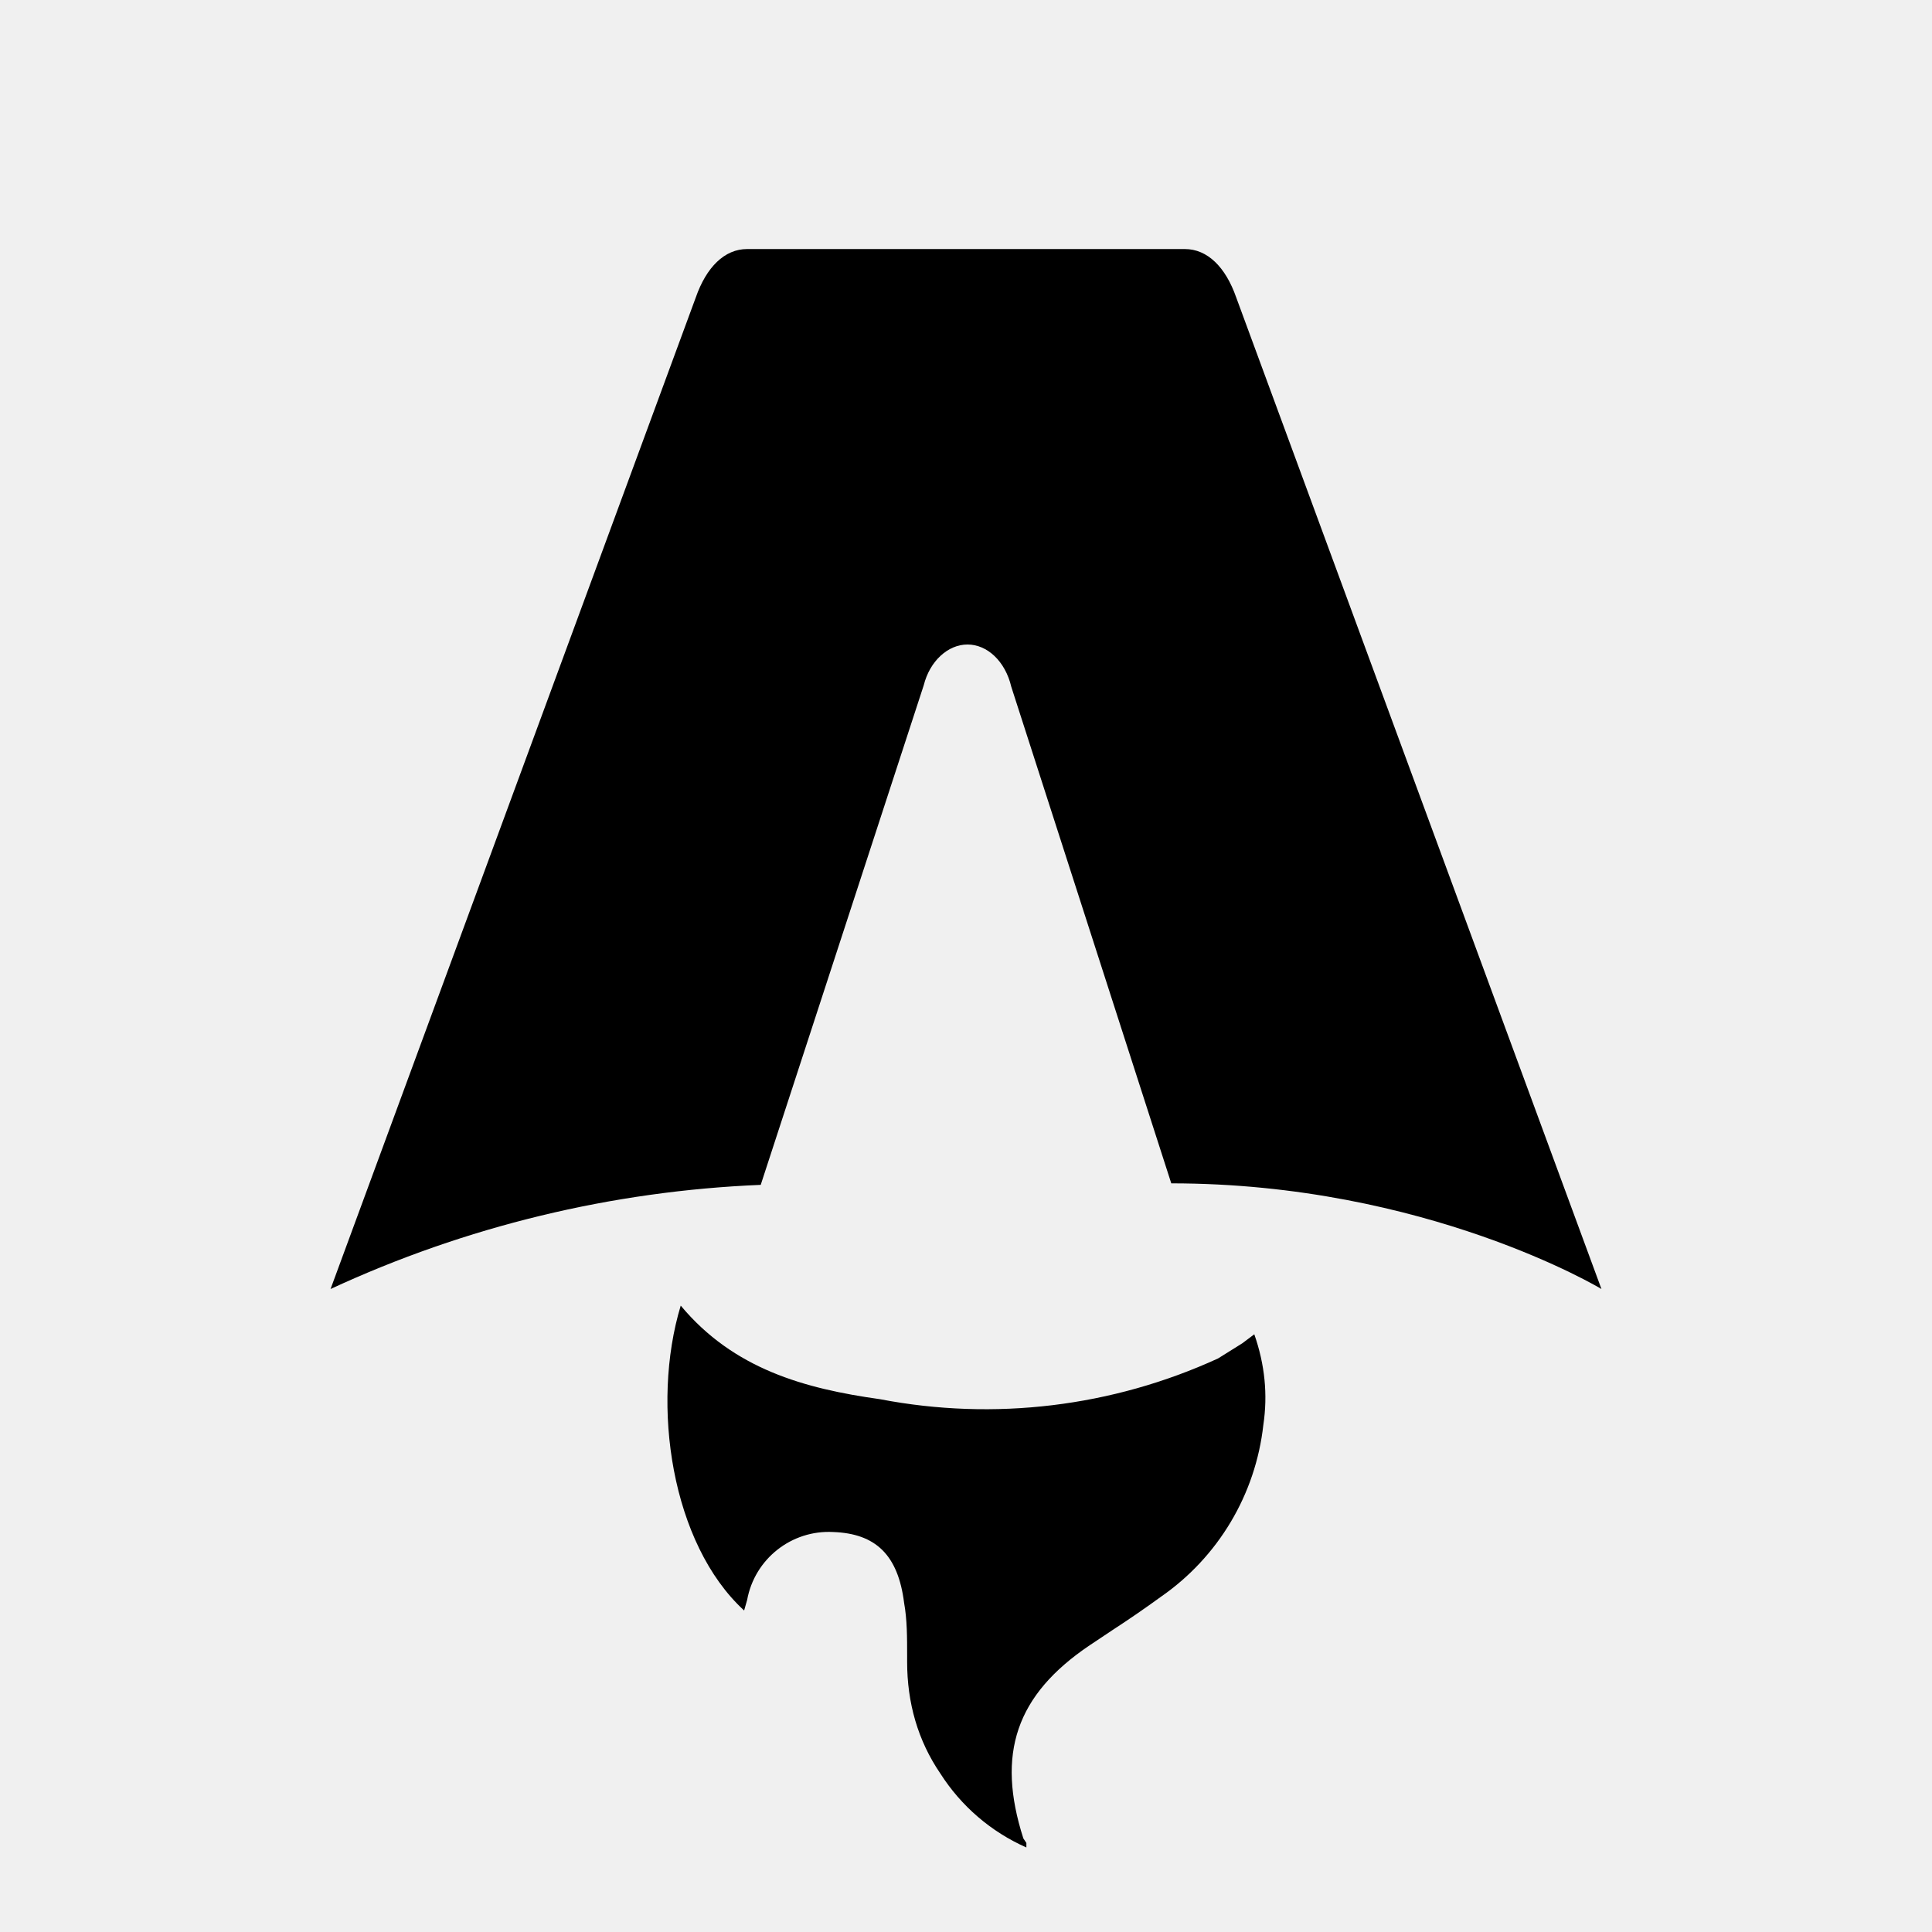
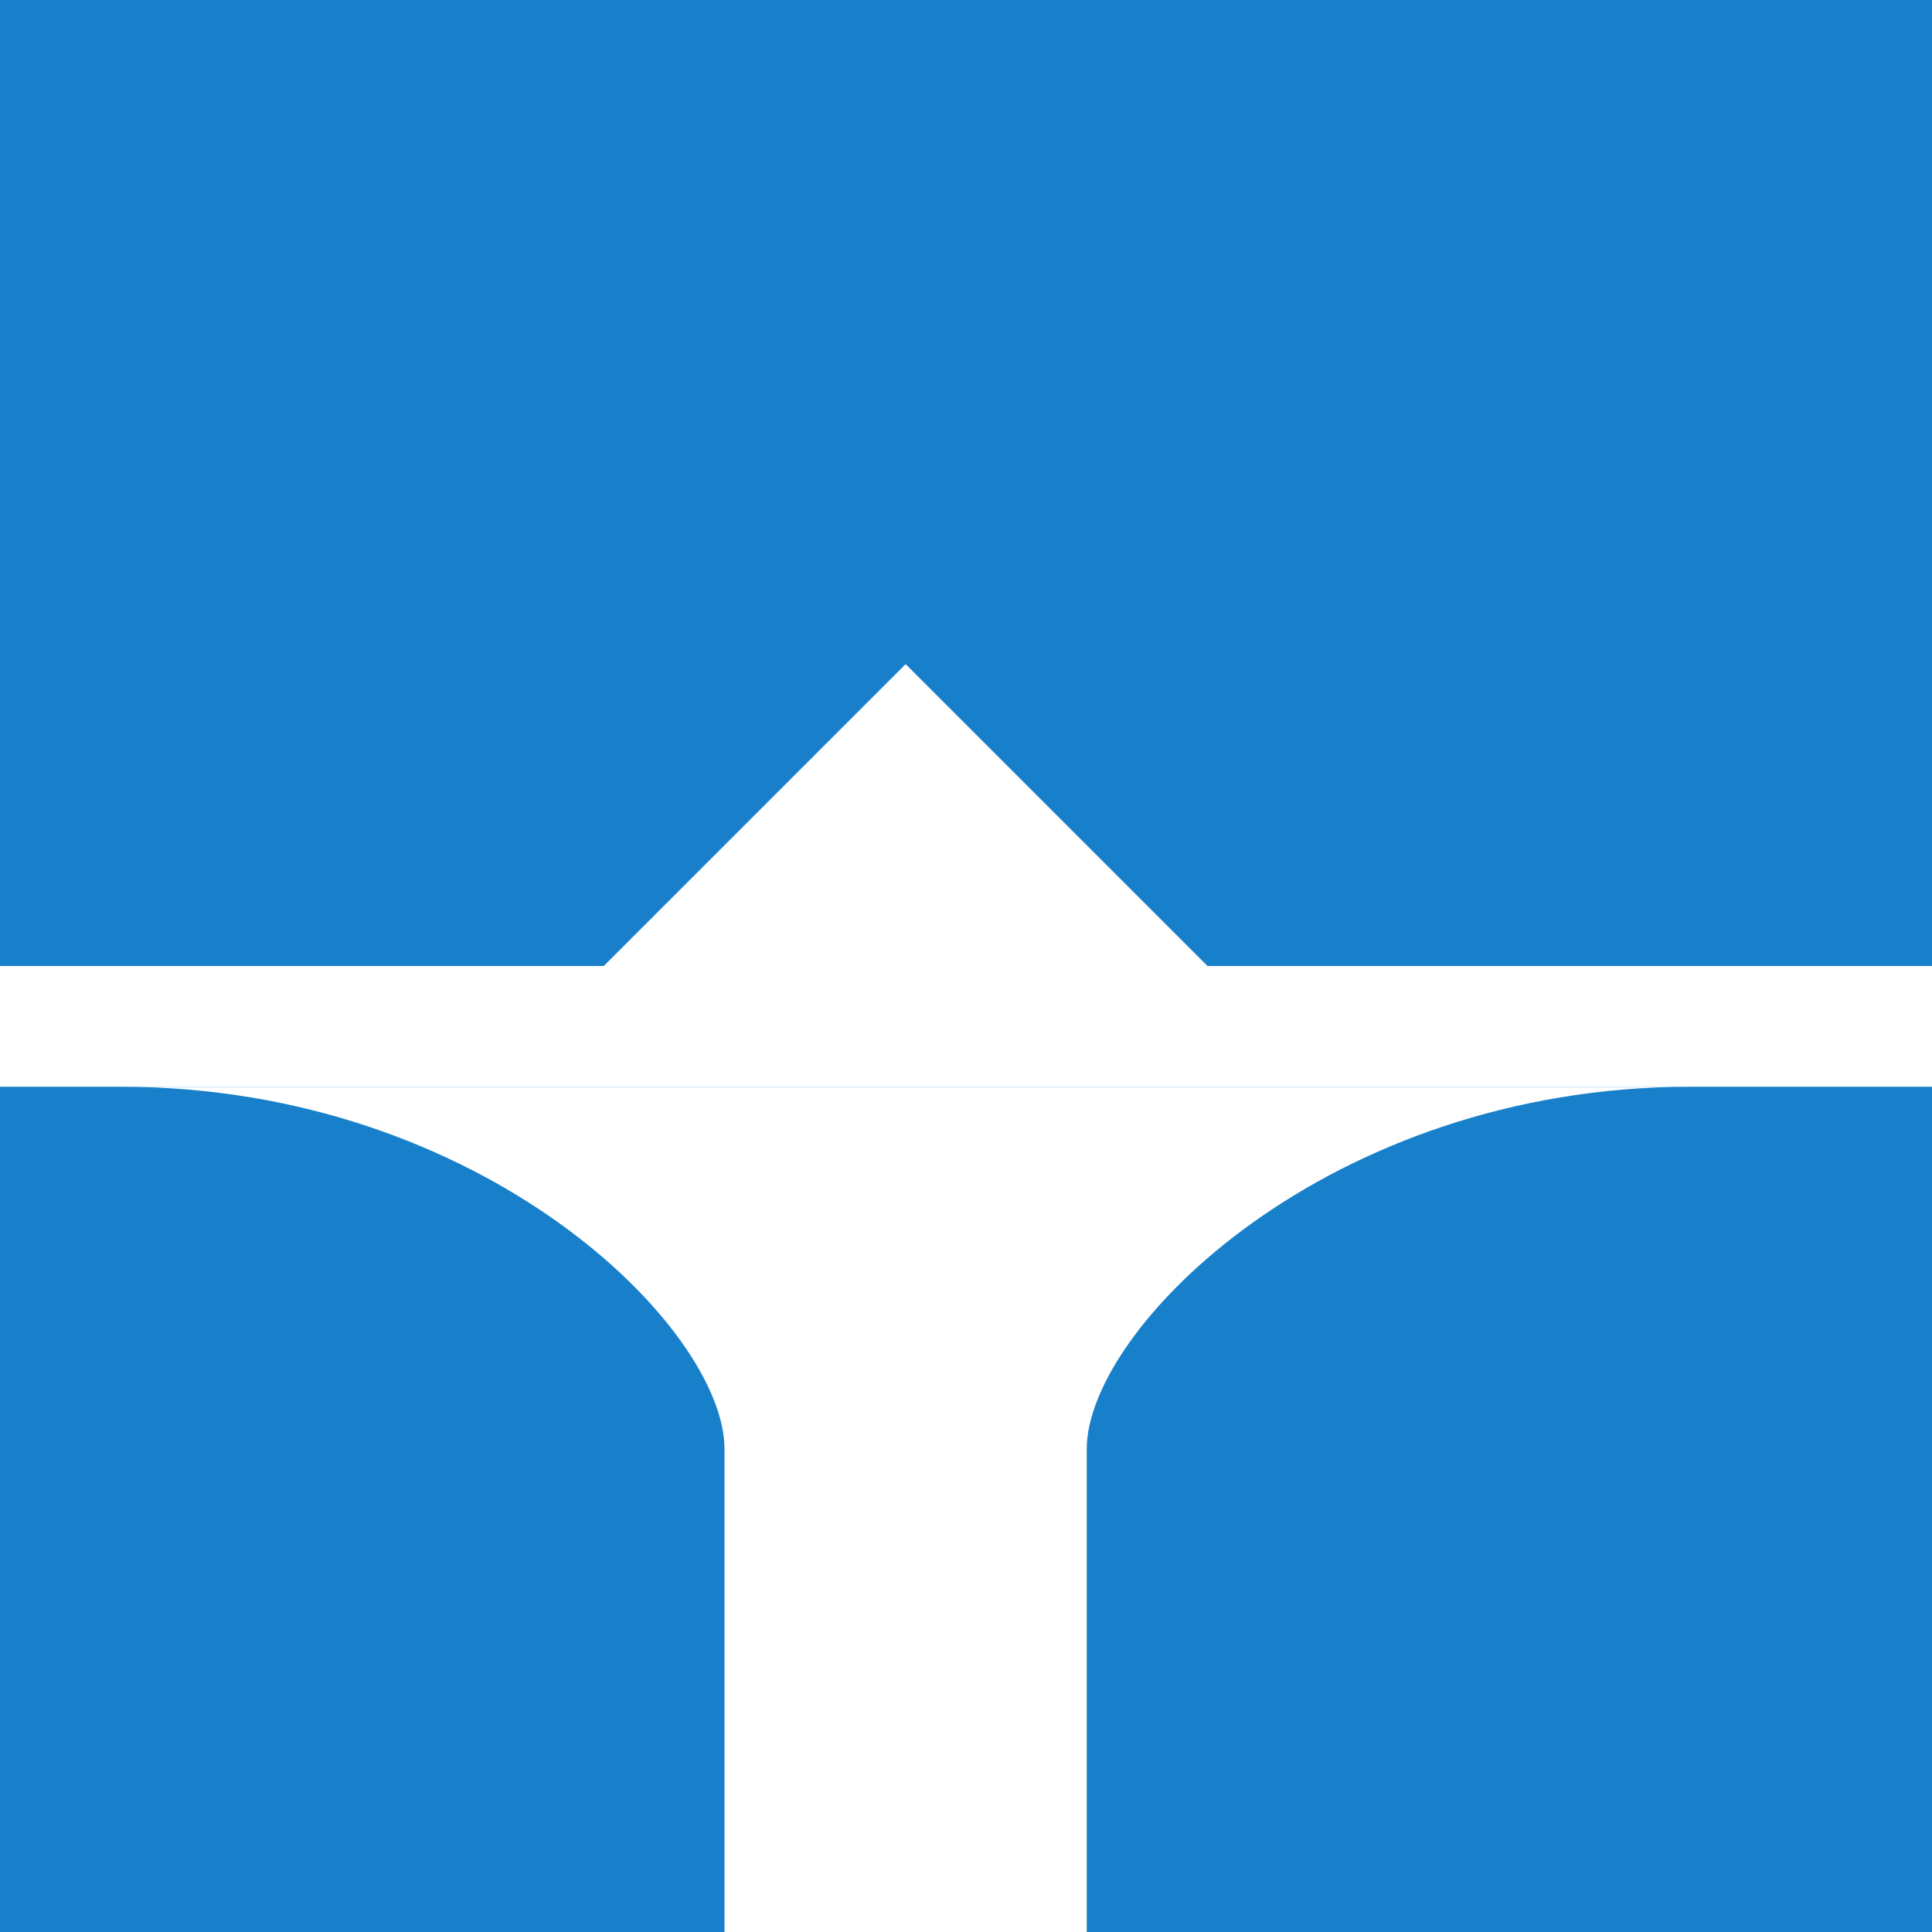
- <svg xmlns="http://www.w3.org/2000/svg" fill="none" viewBox="0 0 128 128">
-   <path d="M50.4 78.5a75.1 75.1 0 0 0-28.5 6.9l24.2-65.7c.7-2 1.9-3.2 3.4-3.2h29c1.5 0 2.7 1.2 3.4 3.2l24.2 65.7s-11.6-7-28.5-7L67 45.5c-.4-1.7-1.6-2.8-2.9-2.8-1.3 0-2.5 1.1-2.9 2.7L50.4 78.5Zm-1.1 28.2Zm-4.2-20.2c-2 6.6-.6 15.8 4.2 20.2a17.5 17.5 0 0 1 .2-.7 5.5 5.5 0 0 1 5.7-4.5c2.8.1 4.3 1.5 4.7 4.7.2 1.1.2 2.3.2 3.5v.4c0 2.7.7 5.2 2.2 7.4a13 13 0 0 0 5.7 4.9v-.3l-.2-.3c-1.8-5.6-.5-9.5 4.4-12.8l1.5-1a73 73 0 0 0 3.2-2.2 16 16 0 0 0 6.8-11.4c.3-2 .1-4-.6-6l-.8.6-1.6 1a37 37 0 0 1-22.4 2.7c-5-.7-9.7-2-13.2-6.2Z" />
-   <style>
-         path { fill: #000; }
-         @media (prefers-color-scheme: dark) {
-             path { fill: #FFF; }
-         }
-     </style>
+ <svg xmlns="http://www.w3.org/2000/svg" width="16" height="16" viewBox="0 0 16 16" fill="none">
+   <rect width="16" height="16" fill="#1880CB" />
+   <path fill-rule="evenodd" clip-rule="evenodd" d="M16 9H0V8H16V9Z" fill="white" />
+   <path d="M5 8L7.5 5.5L10 8H5Z" fill="white" />
+   <path d="M1 9H14C11 9 9 11 9 12V16H6V12C6 11 4 9 1 9Z" fill="white" />
</svg>
